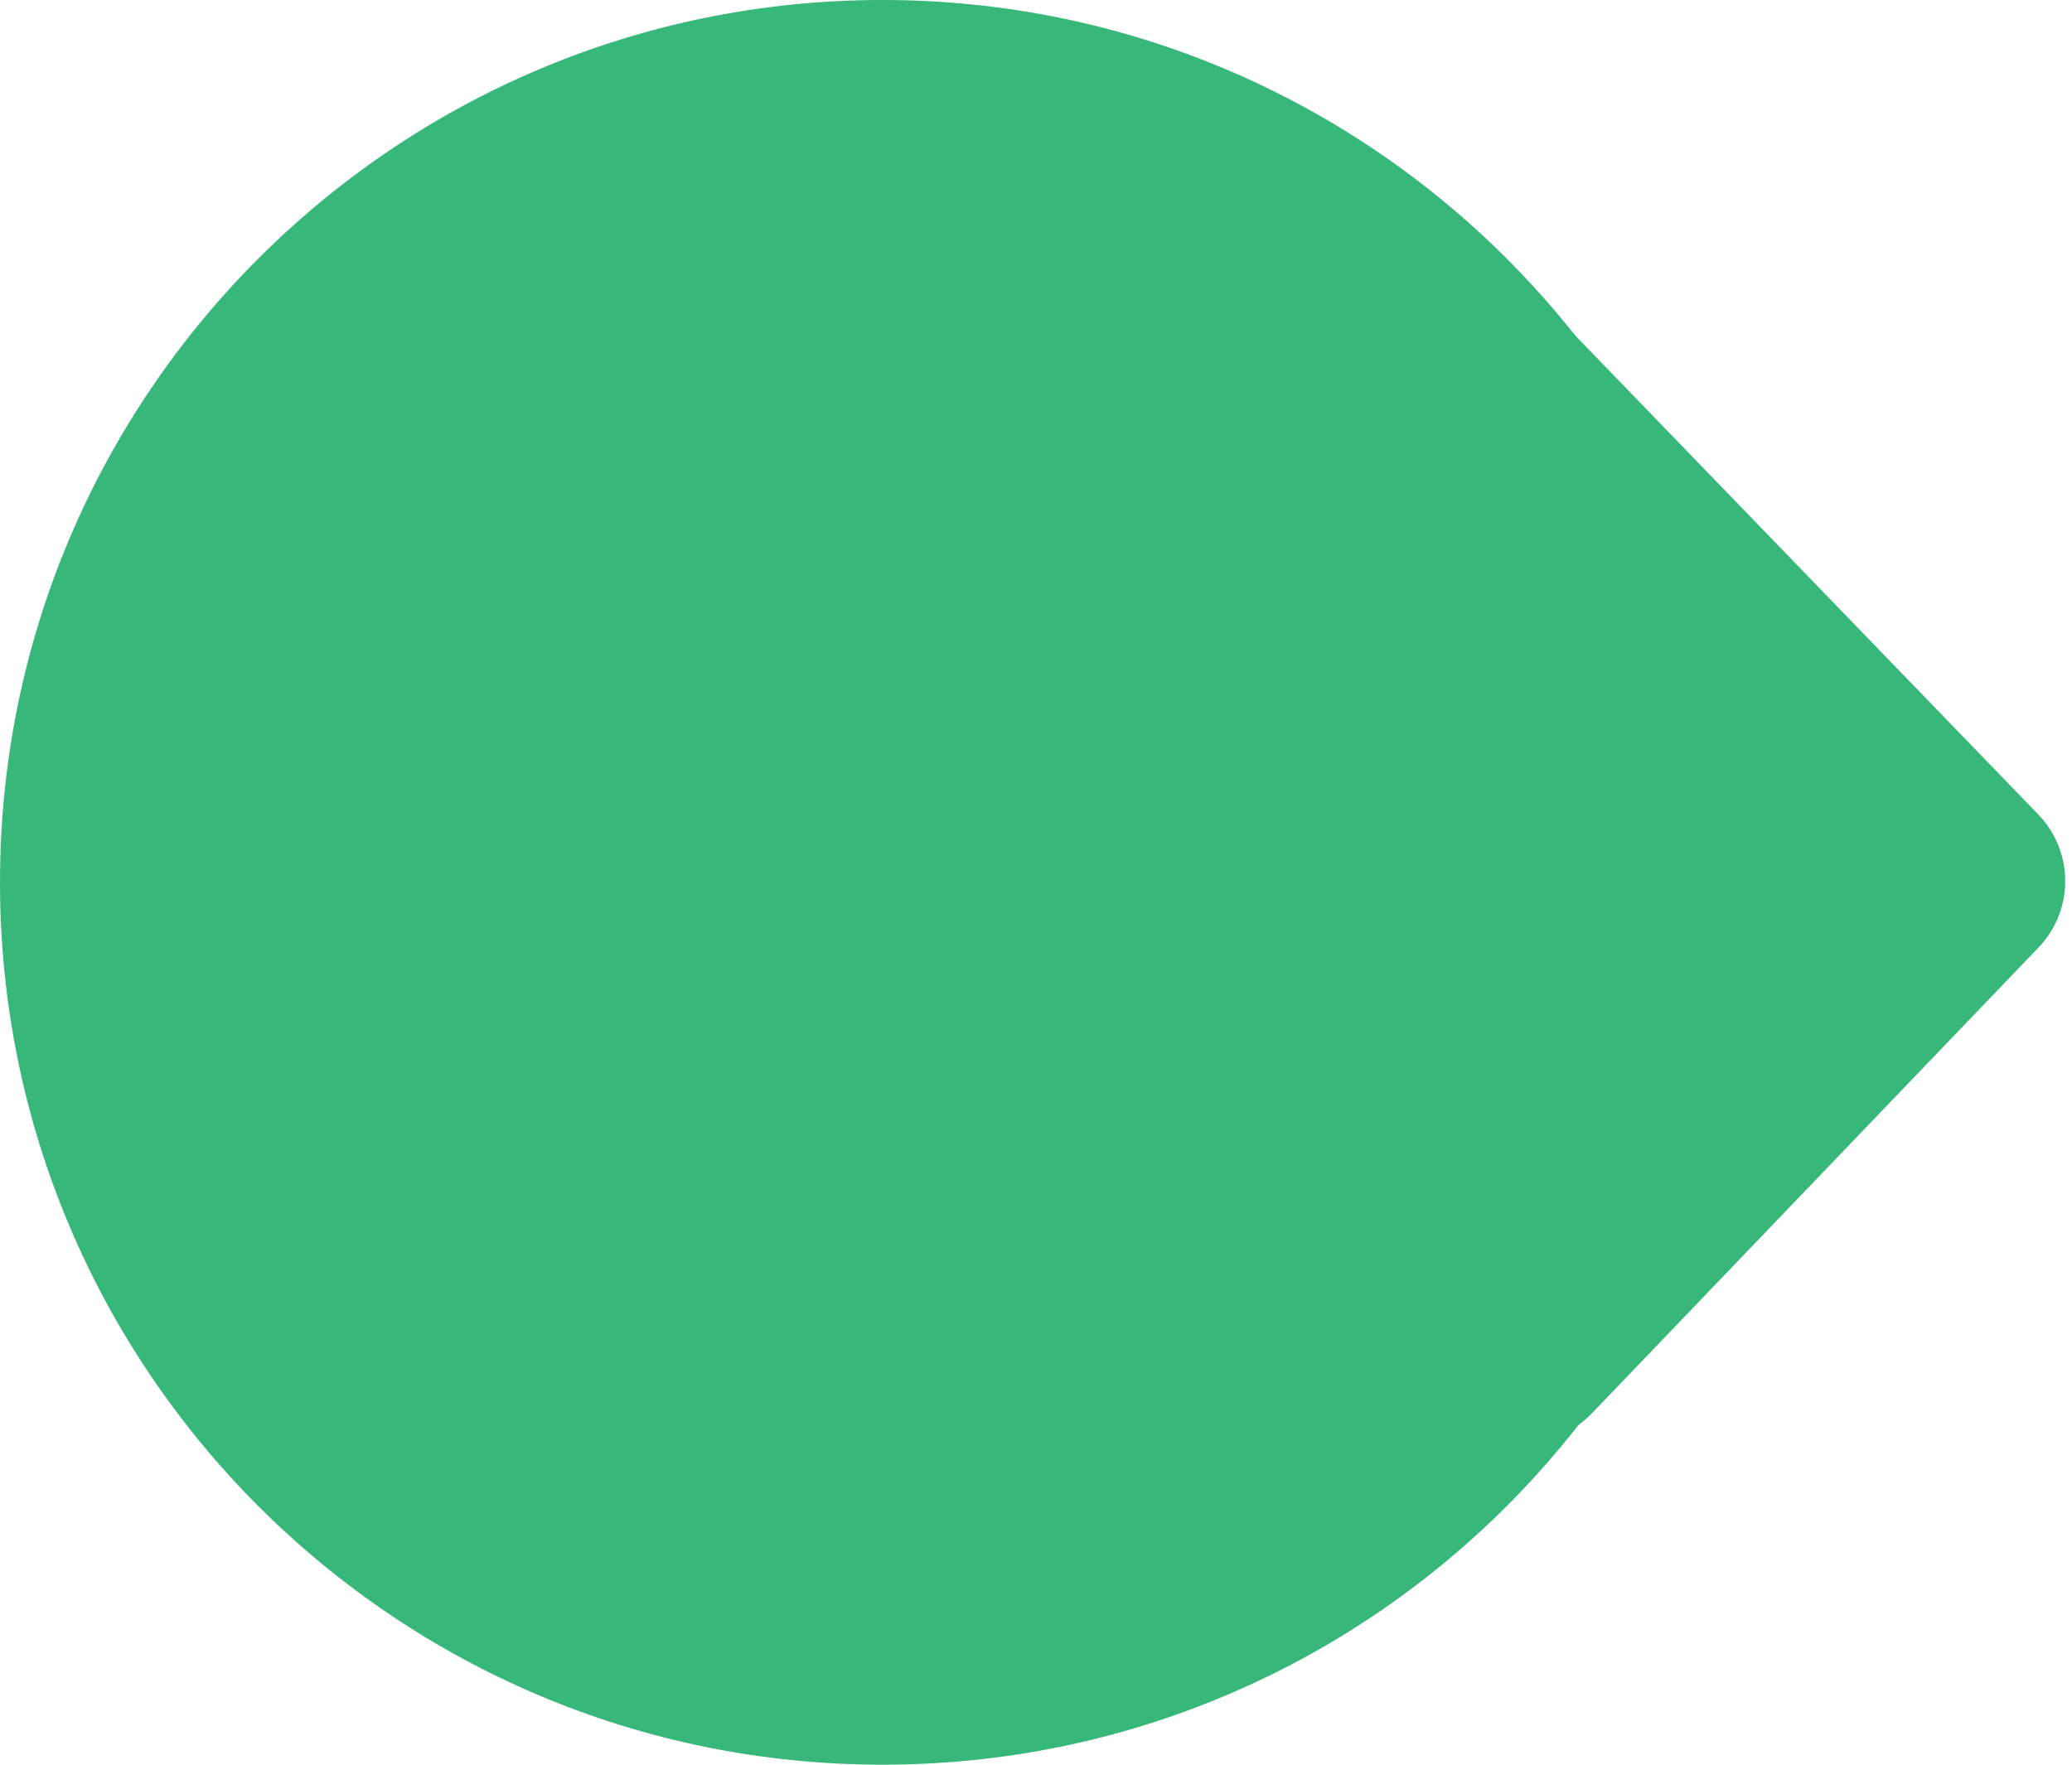
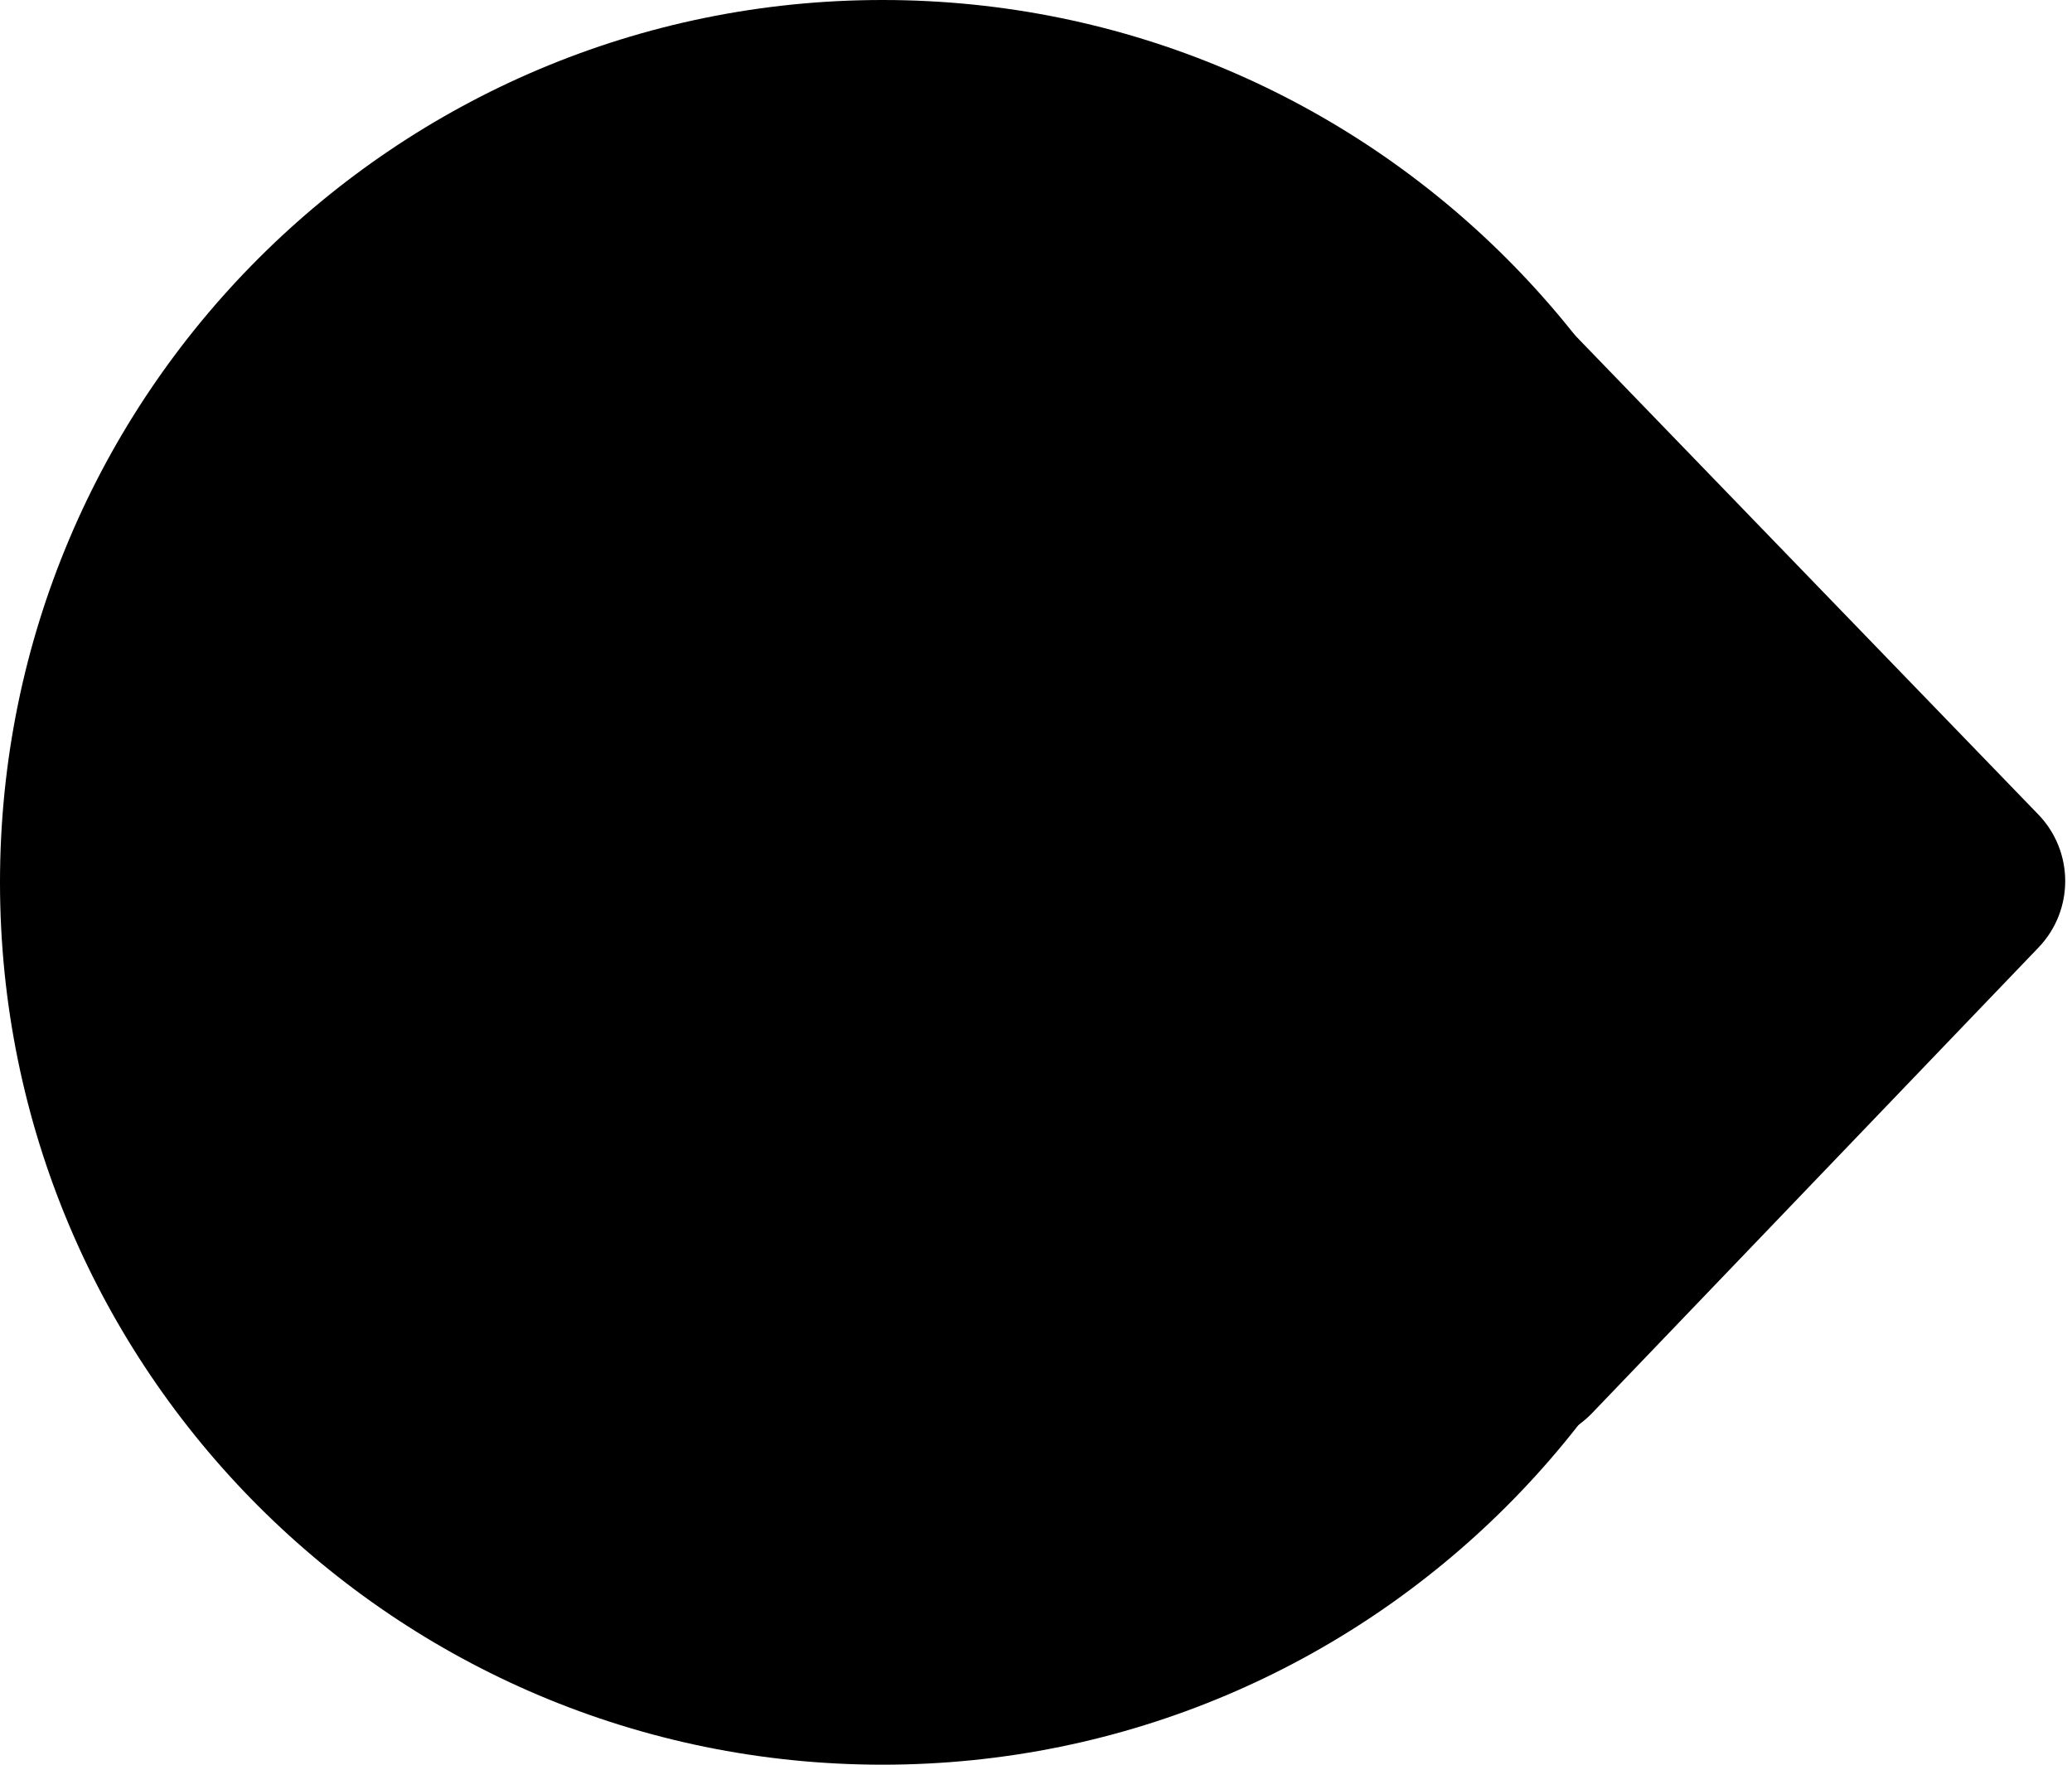
- <svg xmlns="http://www.w3.org/2000/svg" width="54" height="46" viewBox="0 0 54 46" fill="none">
-   <path d="M46 23C46 35.703 35.703 46 23 46C10.297 46 0 35.703 0 23C0 10.297 10.297 0 23 0C35.703 0 46 10.297 46 23Z" fill="#37B77A" />
-   <path d="M53.121 21.23C54.054 22.196 54.058 23.727 53.128 24.698L41.498 36.83C39.982 38.41 37.311 37.418 37.196 35.231L35.851 9.675C35.73 7.366 38.538 6.144 40.145 7.806L53.121 21.23Z" fill="#37B77A" />
+ <svg xmlns="http://www.w3.org/2000/svg" width="54" height="46" viewBox="0 0 54 46">
+   <path d="M46 23C46 35.703 35.703 46 23 46C10.297 46 0 35.703 0 23C0 10.297 10.297 0 23 0C35.703 0 46 10.297 46 23Z" />
+   <path d="M53.121 21.23C54.054 22.196 54.058 23.727 53.128 24.698L41.498 36.83C39.982 38.41 37.311 37.418 37.196 35.231L35.851 9.675C35.73 7.366 38.538 6.144 40.145 7.806L53.121 21.23Z" />
</svg>
